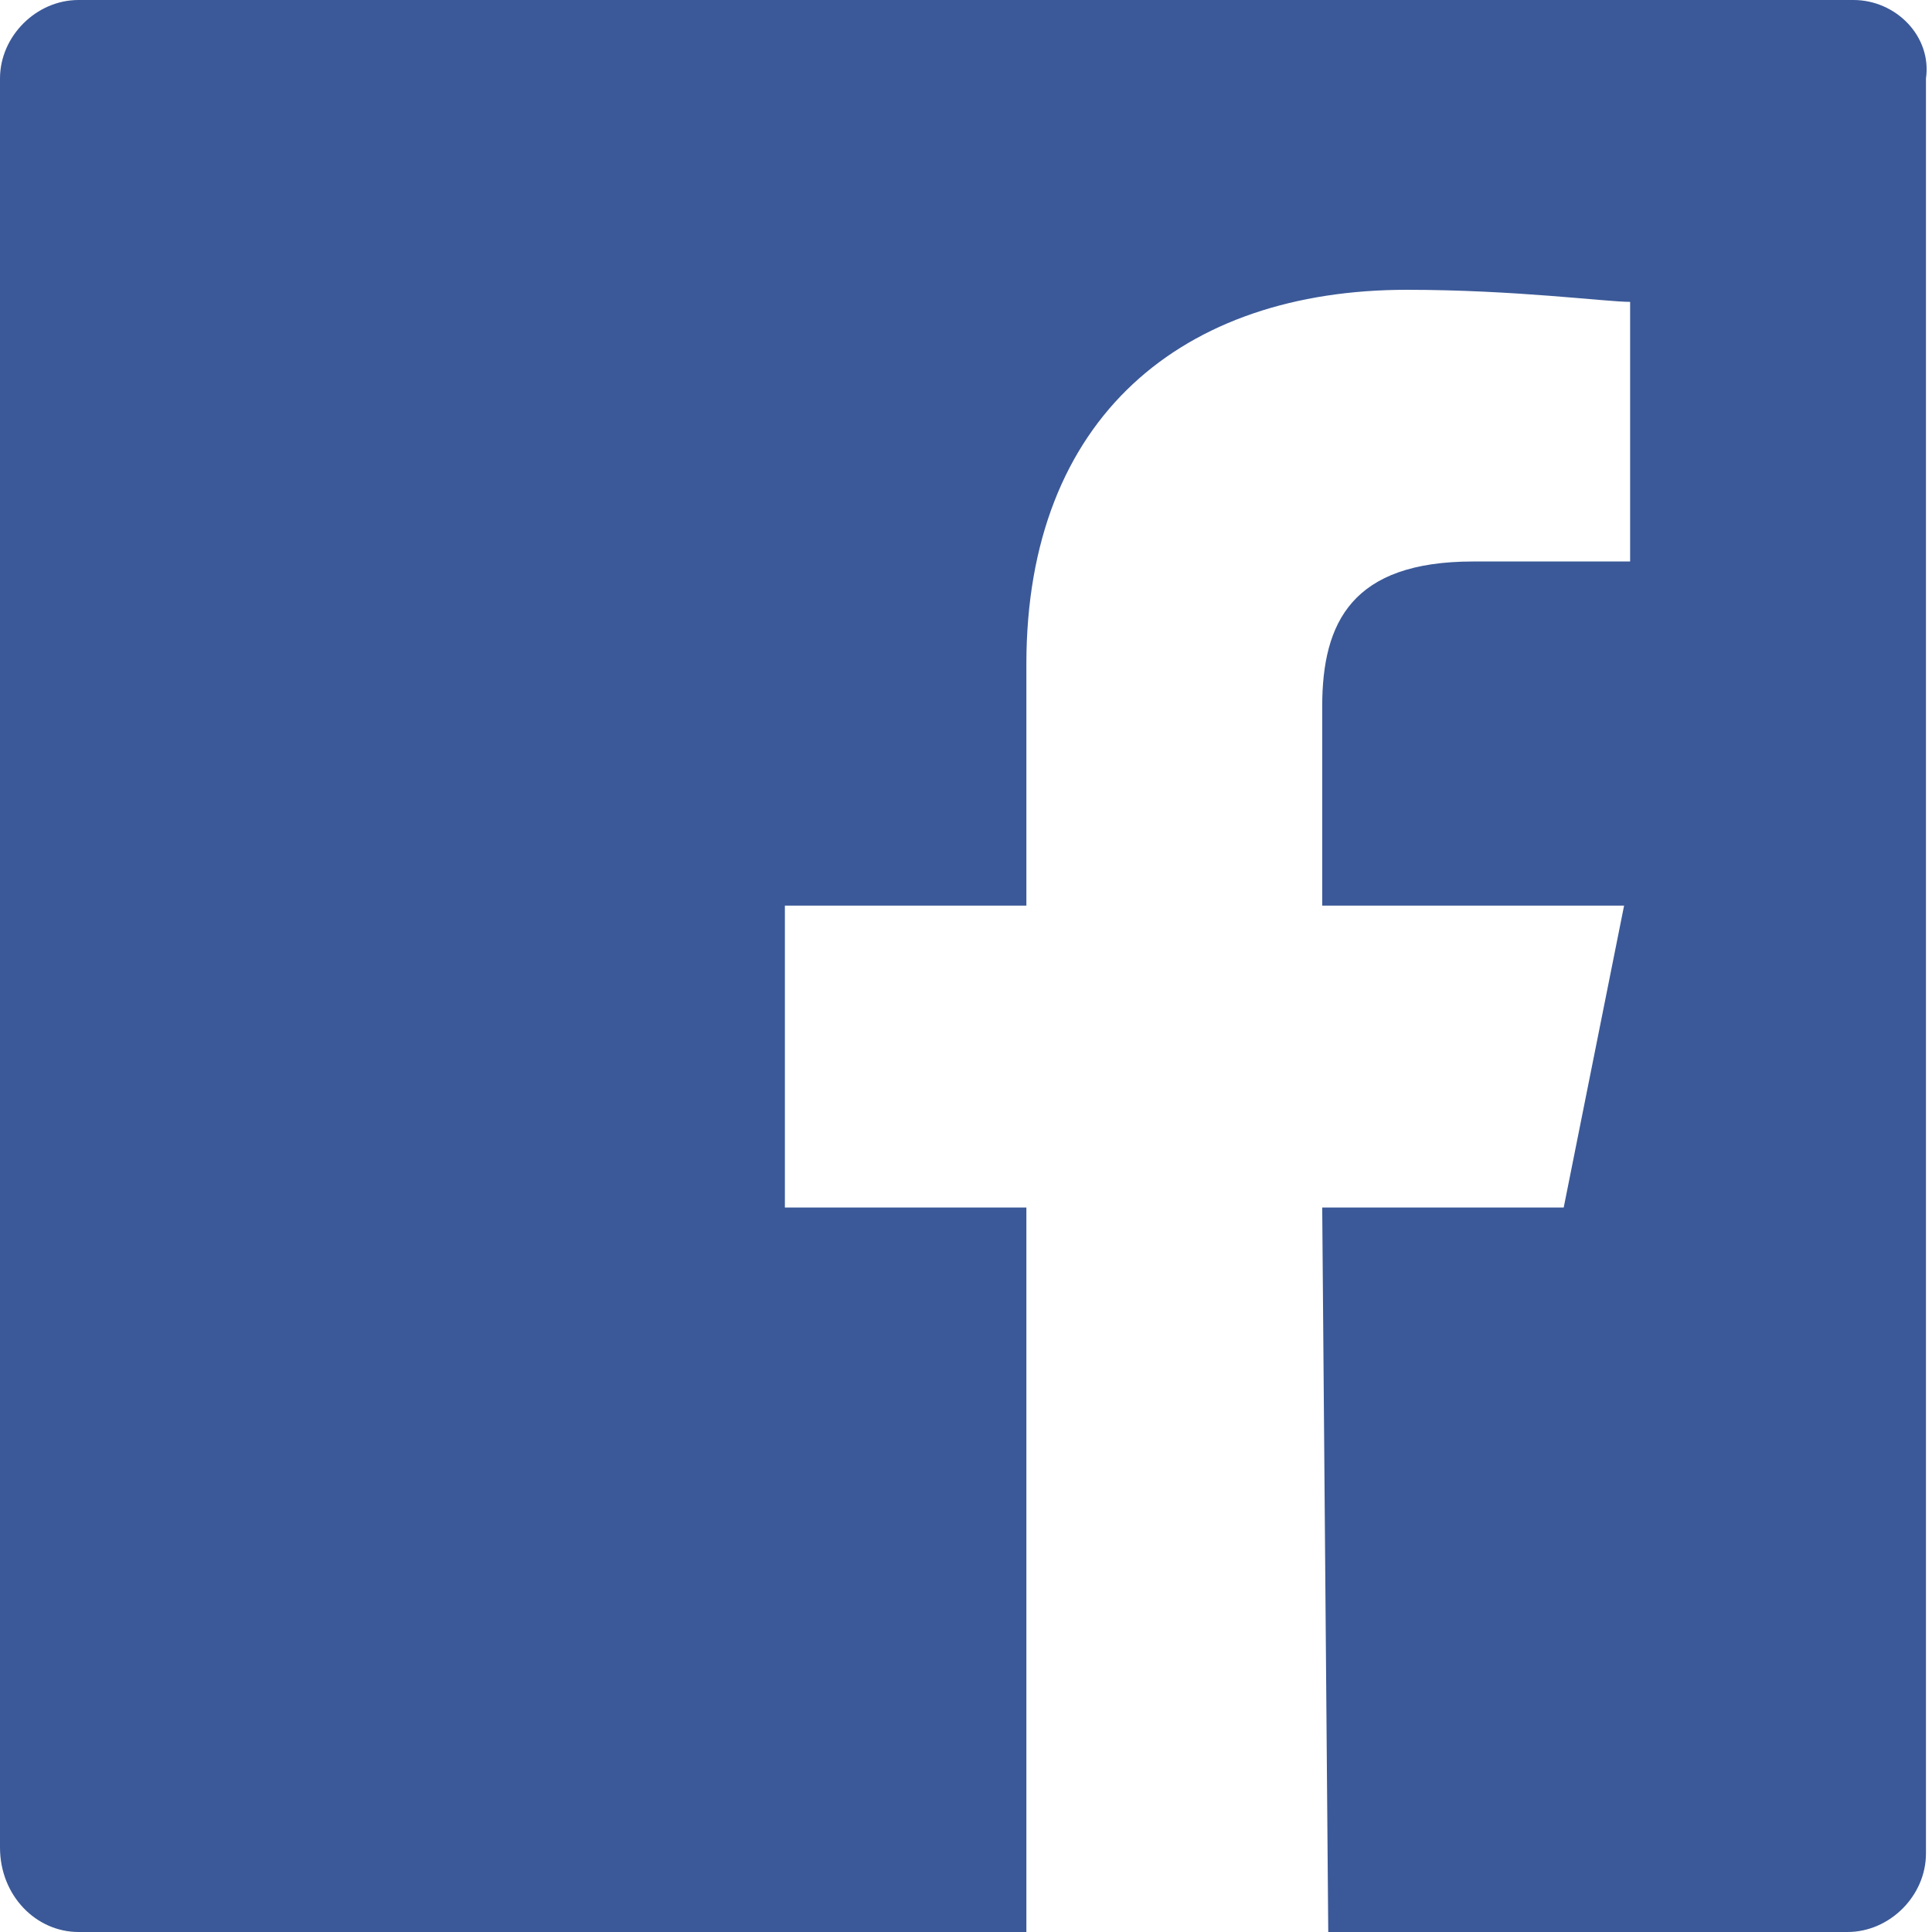
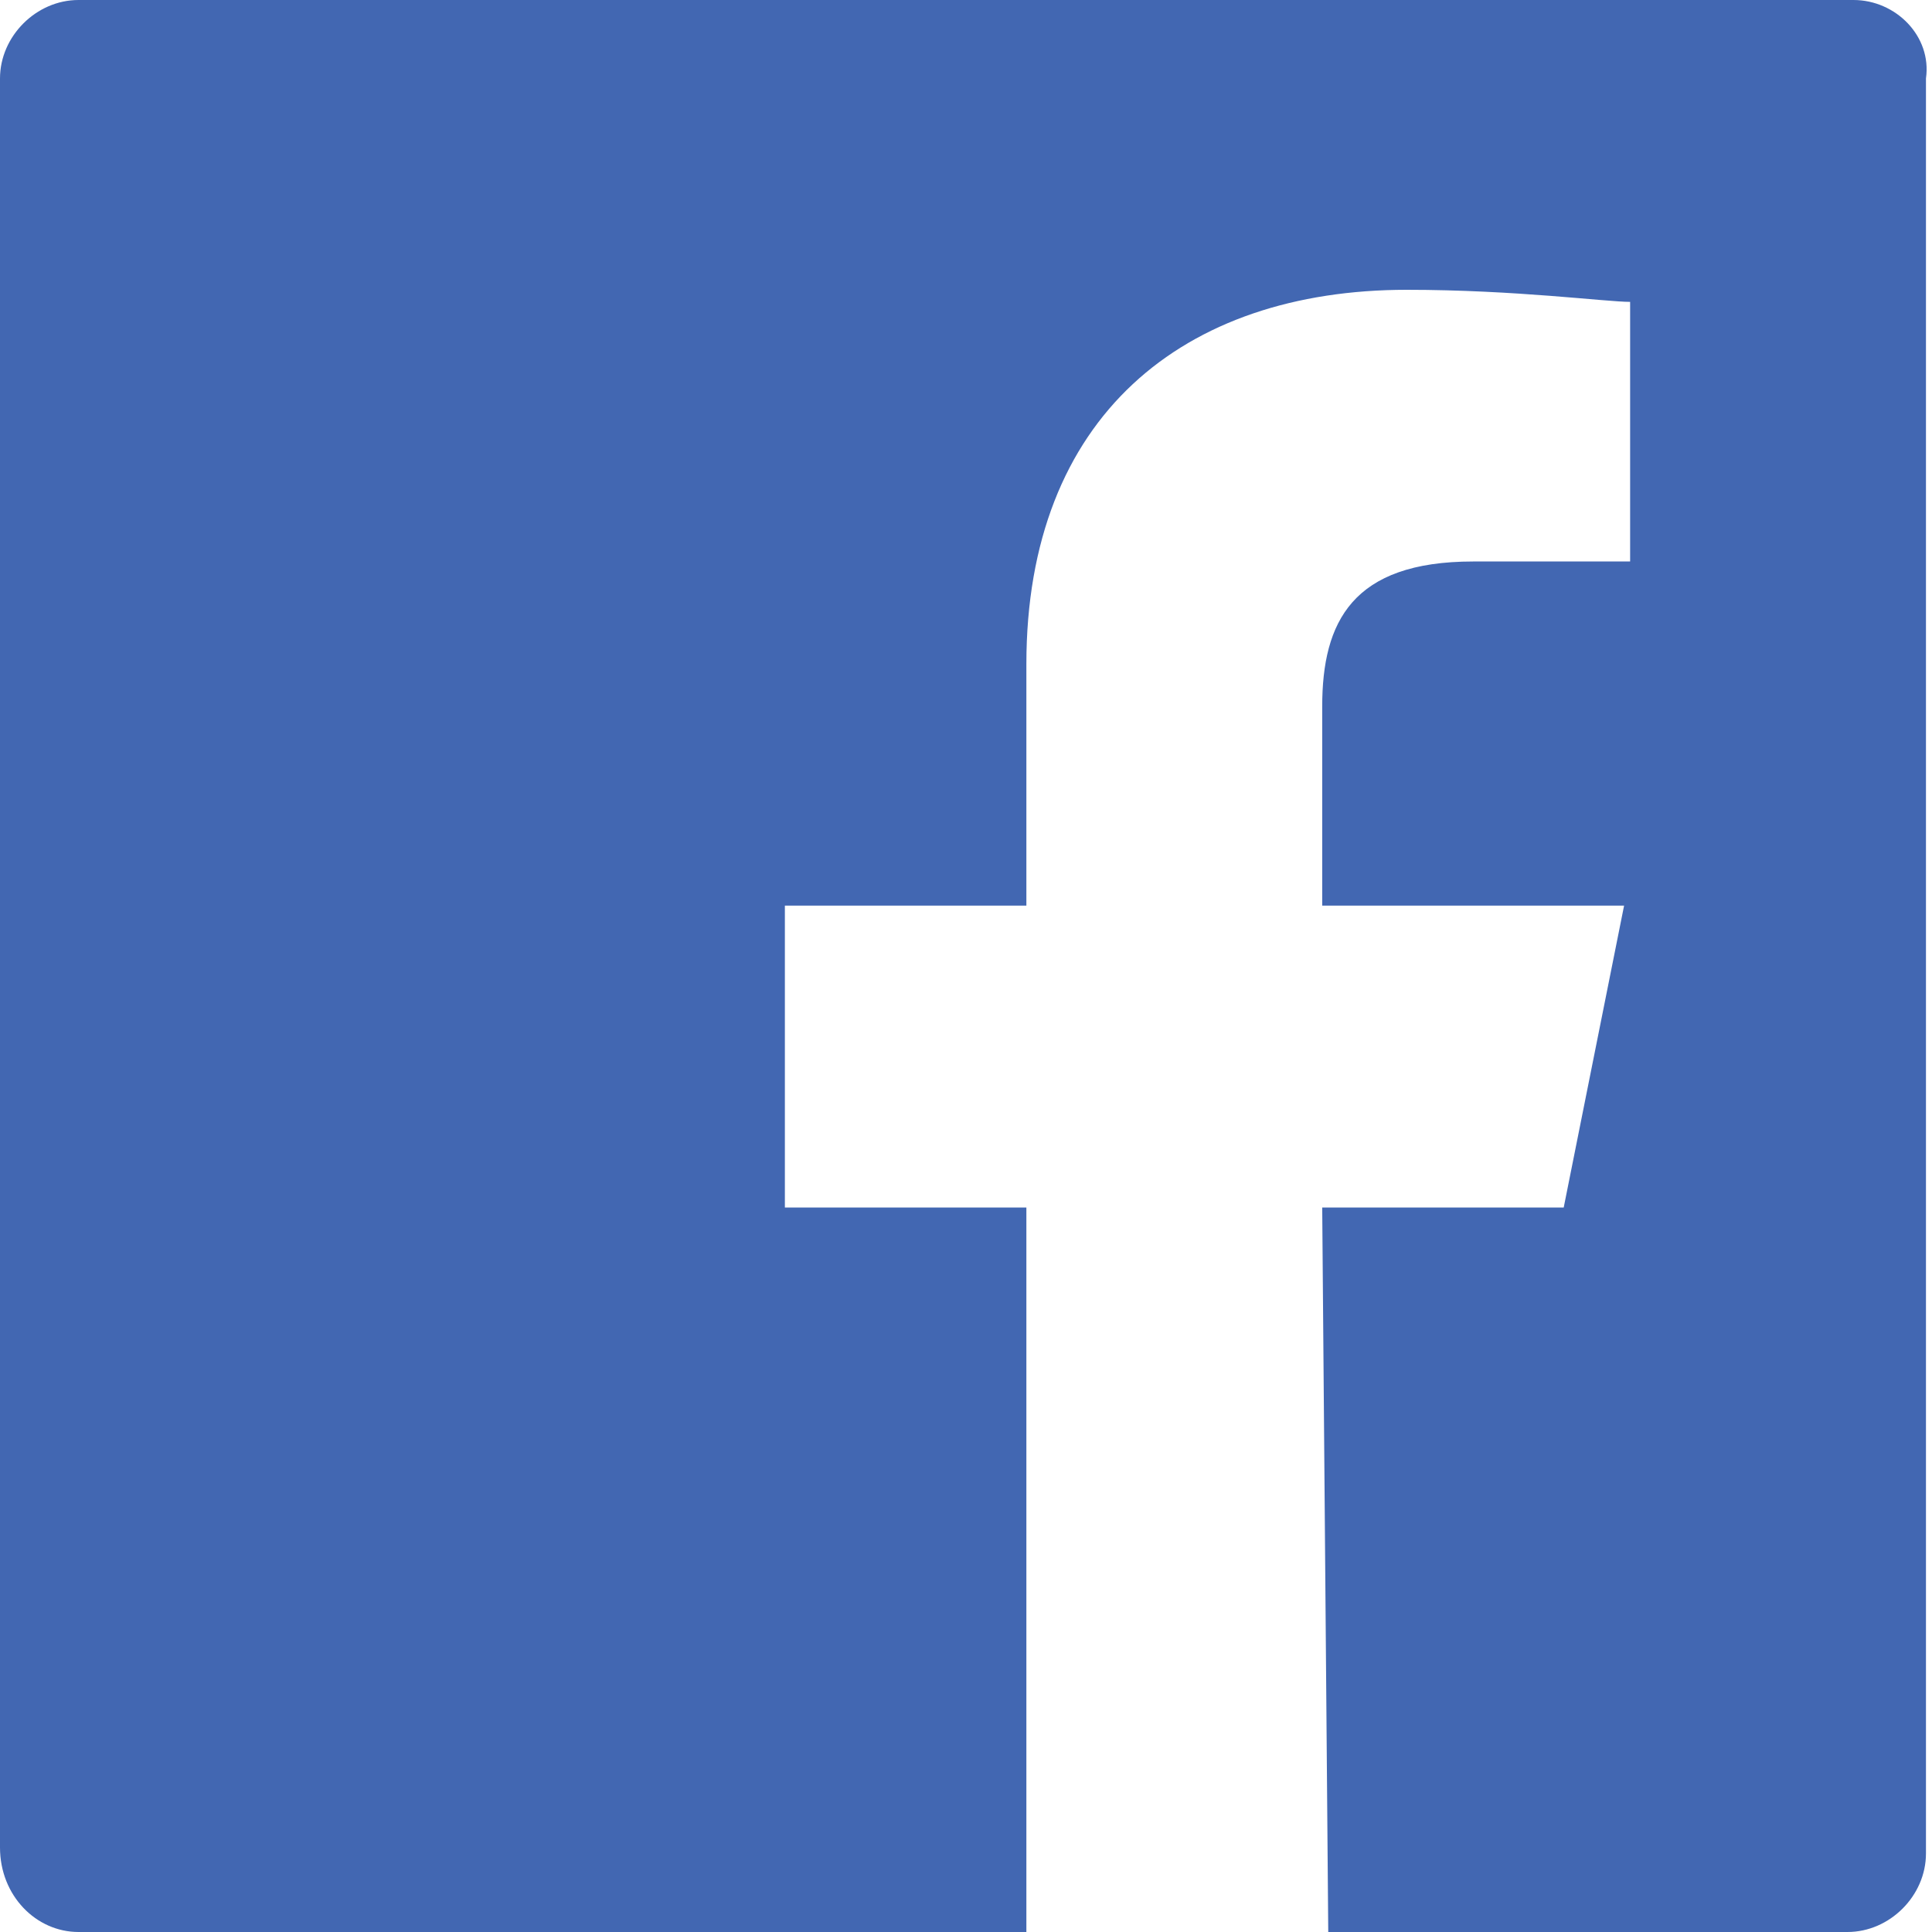
<svg xmlns="http://www.w3.org/2000/svg" version="1.1" id="Layer_1" x="0px" y="0px" width="32px" height="32px" viewBox="0 0 32 32" enable-background="new 0 0 32 32" xml:space="preserve">
-   <path id="White_2_" fill="#3b5998" d="M30.7,0H1.3C0.6,0,0,0.6,0,1.3v29.3C0,31.4,0.6,32,1.3,32H17V20h-4v-5h4v-4  c0-4.1,2.6-6.2,6.3-6.2C25.1,4.8,26.6,5,27,5v4.3l-2.6,0c-2,0-2.5,1-2.5,2.4V15h5l-1,5h-4l0.1,12h8.6c0.7,0,1.3-0.6,1.3-1.3V1.3  C32,0.6,31.4,0,30.7,0z" />
+   <path id="White_2_" fill="#4267B2" d="M30.7,0H1.3C0.6,0,0,0.6,0,1.3v29.3C0,31.4,0.6,32,1.3,32H17V20h-4v-5h4v-4  c0-4.1,2.6-6.2,6.3-6.2C25.1,4.8,26.6,5,27,5v4.3l-2.6,0c-2,0-2.5,1-2.5,2.4V15h5l-1,5h-4l0.1,12h8.6c0.7,0,1.3-0.6,1.3-1.3V1.3  C32,0.6,31.4,0,30.7,0z" />
</svg>
